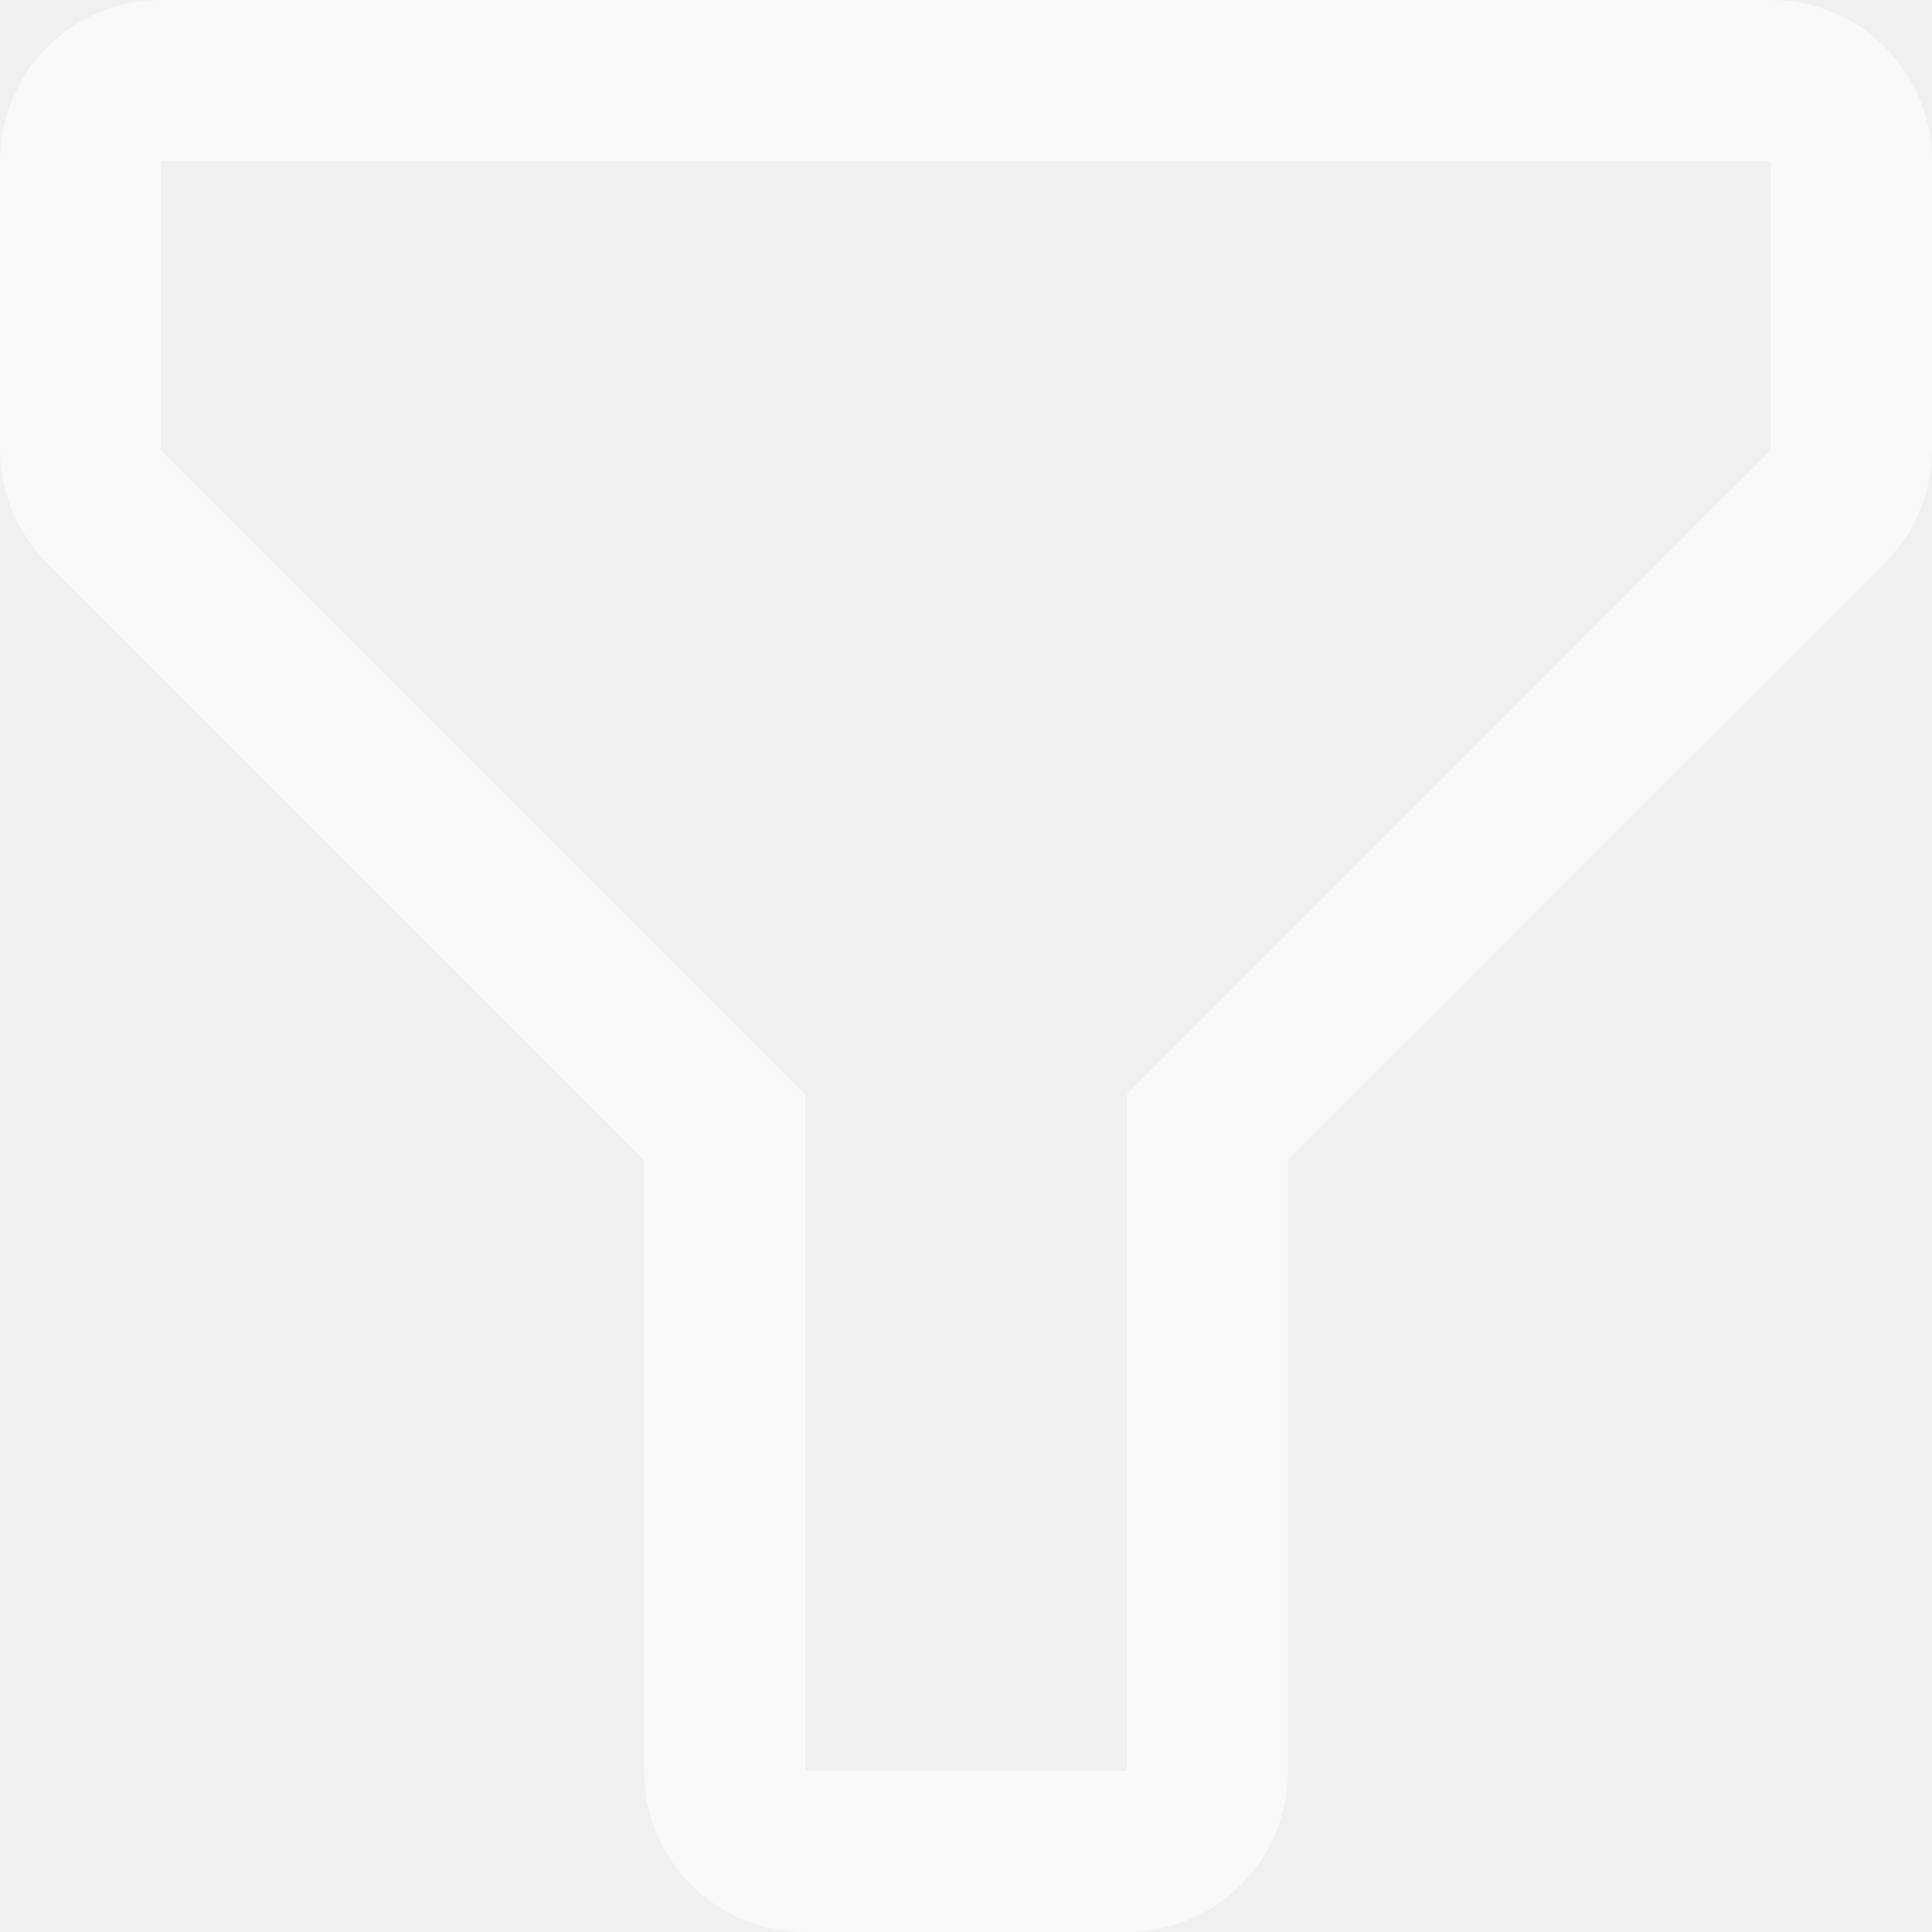
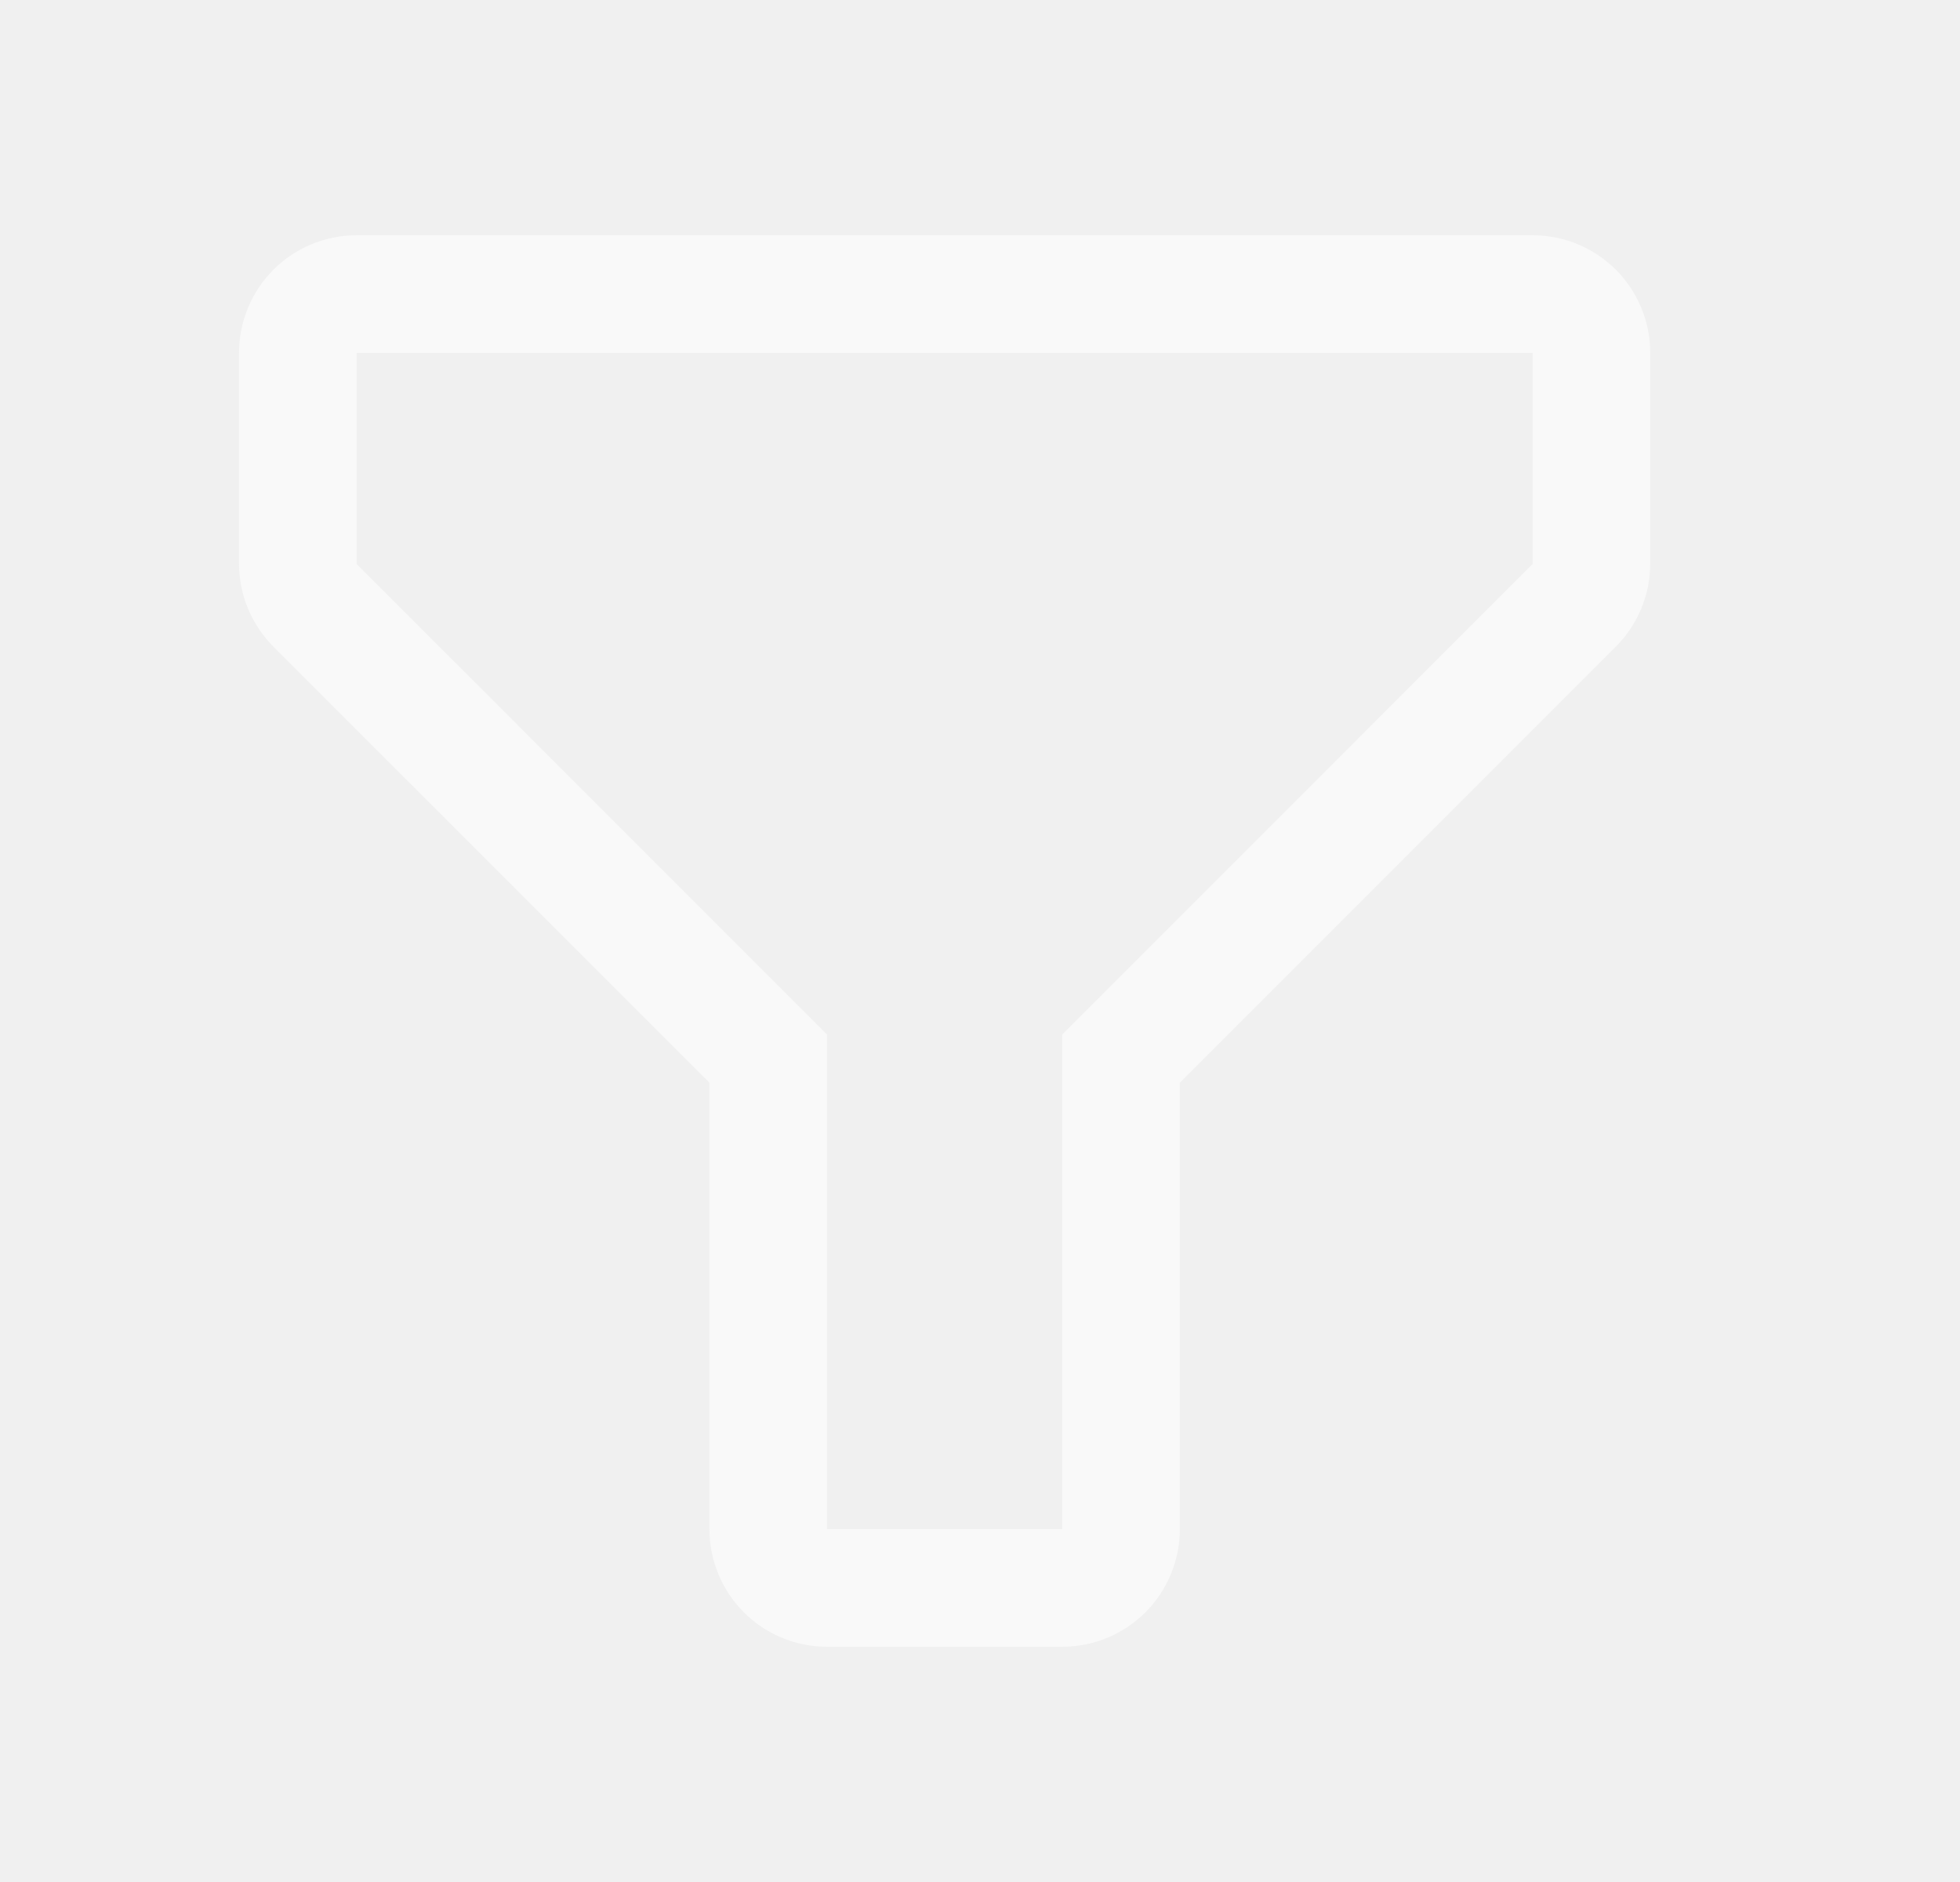
- <svg xmlns="http://www.w3.org/2000/svg" width="18" height="18" viewBox="0 0 18 18" fill="none">
-   <path d="M10.5 18H7.5C7.102 18 6.721 17.842 6.439 17.561C6.158 17.279 6 16.898 6 16.5V10.807L0.443 5.25C0.161 4.97 0.002 4.59 0 4.192V1.5C0 1.102 0.158 0.721 0.439 0.439C0.721 0.158 1.102 0 1.5 0H16.5C16.898 0 17.279 0.158 17.561 0.439C17.842 0.721 18 1.102 18 1.5V4.192C17.998 4.59 17.839 4.97 17.558 5.25L12 10.807V16.5C12 16.898 11.842 17.279 11.561 17.561C11.279 17.842 10.898 18 10.5 18ZM1.5 1.5V4.192L7.5 10.193V16.5H10.5V10.193L16.5 4.192V1.5H1.5Z" fill="#F9F9F9" />
+ <svg xmlns="http://www.w3.org/2000/svg" width="25" height="24" viewBox="0 0 25 24" fill="none">
+   <g clip-path="url(#clip0_1962_151)">
+     <path d="M13.549 21H10.549C10.151 21 9.769 20.842 9.488 20.561C9.207 20.279 9.049 19.898 9.049 19.5V13.807L3.491 8.25C3.21 7.97 3.05 7.59 3.049 7.192V4.5C3.049 4.102 3.207 3.721 3.488 3.439C3.769 3.158 4.151 3 4.549 3H19.549C19.947 3 20.328 3.158 20.61 3.439C20.891 3.721 21.049 4.102 21.049 4.5V7.192C21.047 7.59 20.888 7.97 20.606 8.25L15.049 13.807V19.5C15.049 19.898 14.891 20.279 14.61 20.561C14.328 20.842 13.947 21 13.549 21ZM4.549 4.5V7.192L10.549 13.193V19.5H13.549V13.193L19.549 7.192V4.5H4.549Z" fill="#F9F9F9" />
+   </g>
+   <defs>
+     <clipPath id="clip0_1962_151">
+       <rect width="24" height="24" fill="white" transform="translate(0.0488281)" />
+     </clipPath>
+   </defs>
</svg>
